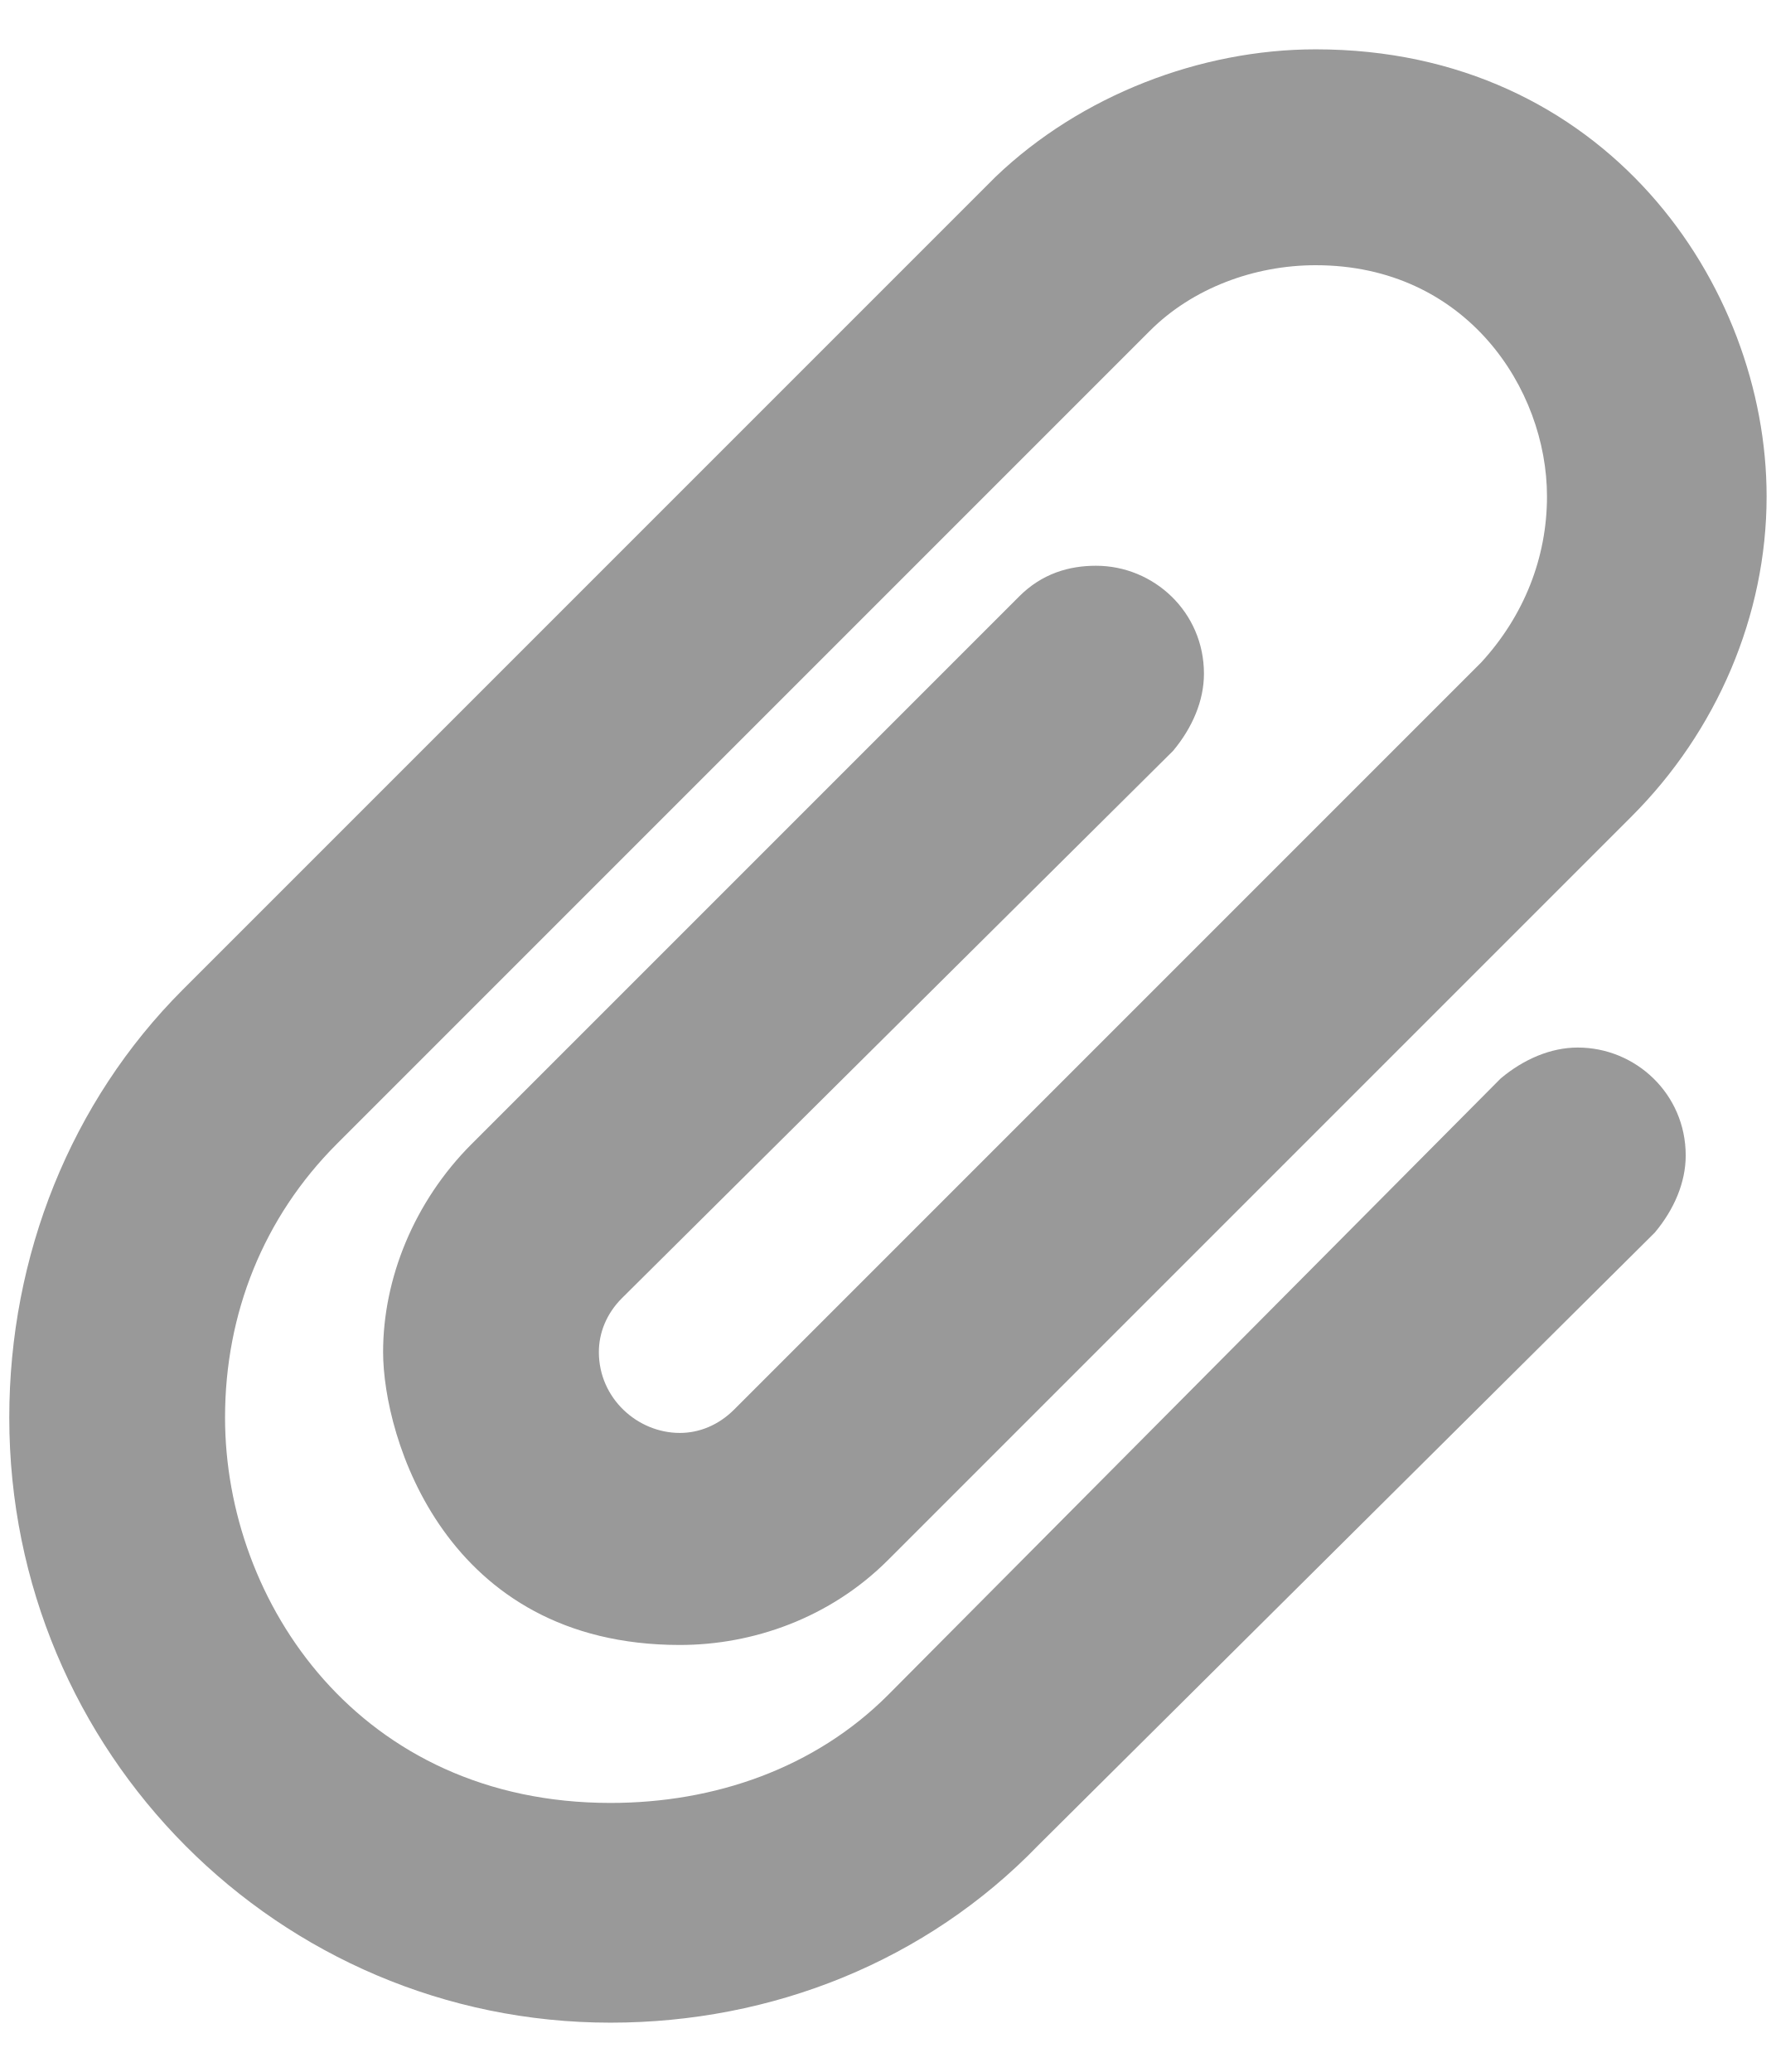
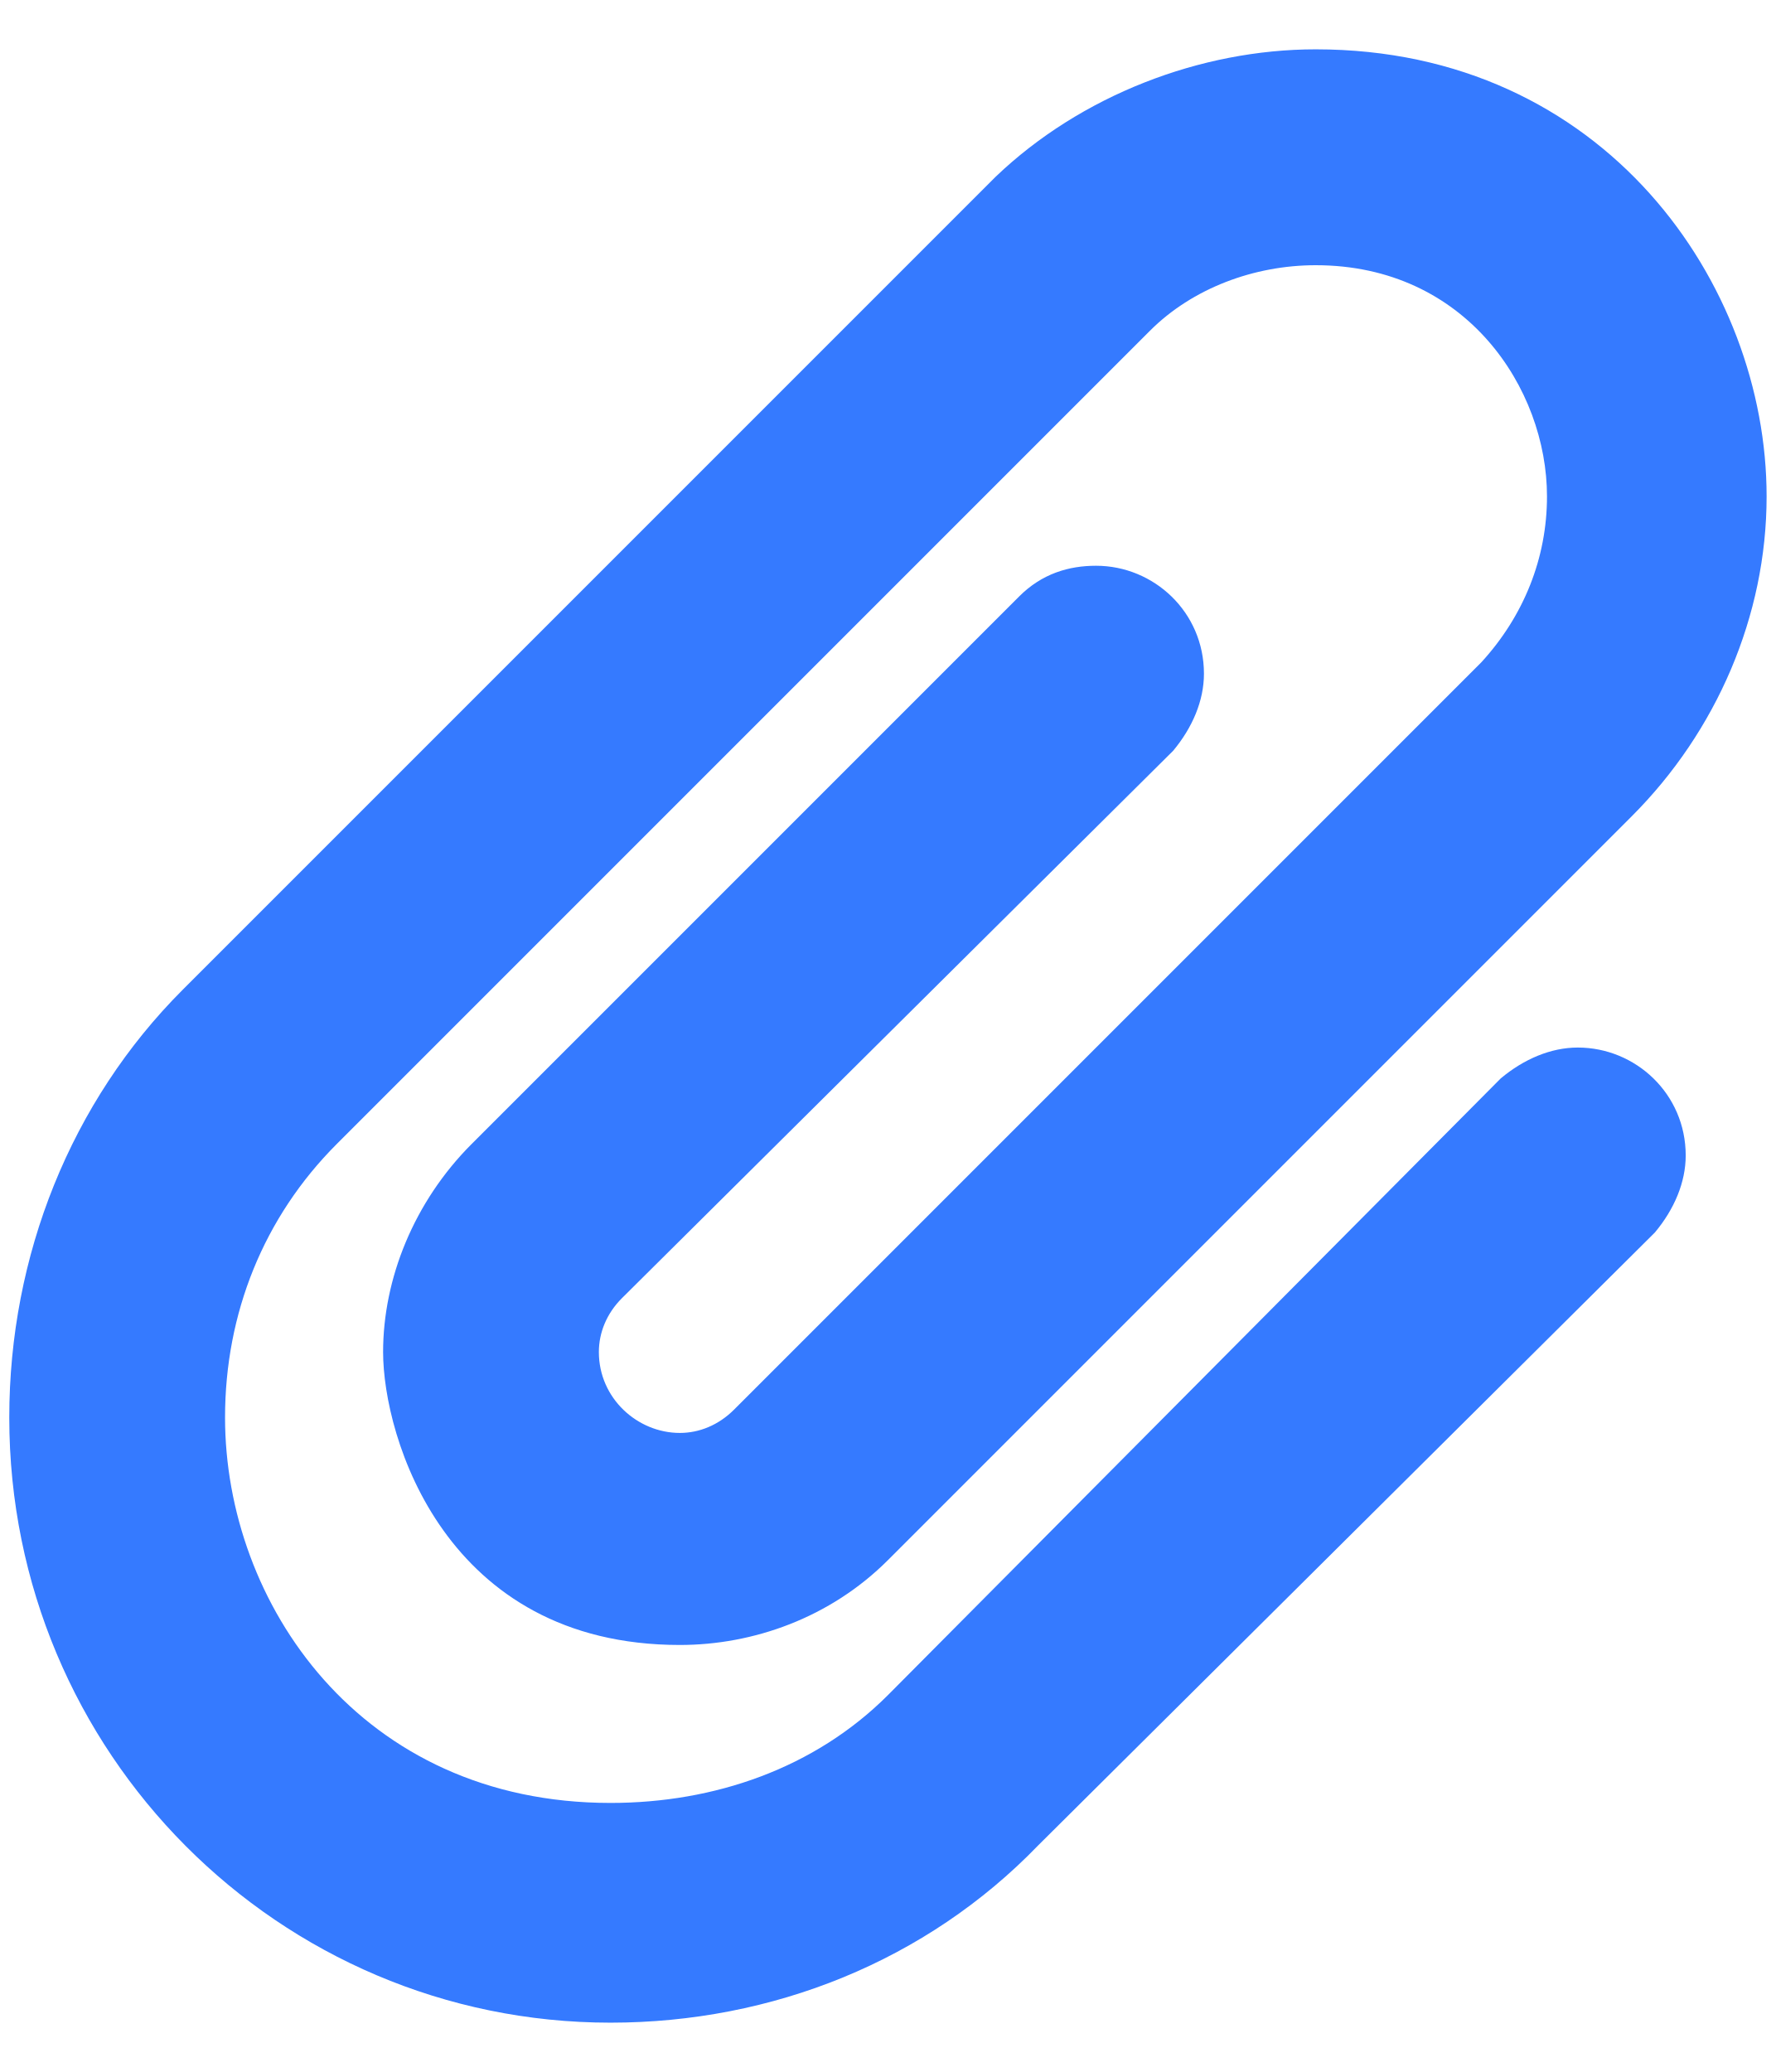
- <svg xmlns="http://www.w3.org/2000/svg" width="18" height="21" viewBox="0 0 18 21" fill="none">
-   <path opacity="0.4" d="M6.188 20.5C2.828 20.5 0.094 17.766 0.094 14.367C0.094 12.727 0.719 11.164 1.852 10.031L10.094 1.789C10.953 0.969 12.164 0.5 13.336 0.5C16.266 0.5 17.906 2.883 17.906 5.031C17.906 6.242 17.398 7.414 16.539 8.273L9 15.812C8.414 16.398 7.633 16.672 6.891 16.672C4.508 16.672 3.883 14.562 3.883 13.703C3.883 12.961 4.195 12.18 4.781 11.594L10.328 6.047C10.562 5.812 10.836 5.734 11.109 5.734C11.695 5.734 12.203 6.203 12.203 6.828C12.203 7.102 12.086 7.375 11.891 7.609L6.305 13.156C6.148 13.312 6.07 13.508 6.07 13.703C6.07 14.172 6.461 14.523 6.891 14.523C7.086 14.523 7.281 14.445 7.438 14.289L15.016 6.711C15.445 6.242 15.68 5.656 15.68 5.031C15.68 3.938 14.859 2.688 13.336 2.688C12.711 2.688 12.086 2.922 11.656 3.352L3.414 11.594C2.672 12.336 2.281 13.312 2.281 14.367C2.281 16.242 3.648 18.273 6.188 18.273C7.242 18.273 8.258 17.922 9 17.18L15.211 10.93C15.445 10.734 15.719 10.617 15.992 10.617C16.578 10.617 17.086 11.086 17.086 11.711C17.086 11.984 16.969 12.258 16.773 12.492L10.523 18.703C9.391 19.875 7.828 20.5 6.188 20.5Z" fill="black" />
+ <svg xmlns="http://www.w3.org/2000/svg" width="18" height="21" viewBox="0 0 18 21" fill="#357AFF">
+   <path d="M6.188 20.5C2.828 20.5 0.094 17.766 0.094 14.367C0.094 12.727 0.719 11.164 1.852 10.031L10.094 1.789C10.953 0.969 12.164 0.5 13.336 0.5C16.266 0.5 17.906 2.883 17.906 5.031C17.906 6.242 17.398 7.414 16.539 8.273L9 15.812C8.414 16.398 7.633 16.672 6.891 16.672C4.508 16.672 3.883 14.562 3.883 13.703C3.883 12.961 4.195 12.18 4.781 11.594L10.328 6.047C10.562 5.812 10.836 5.734 11.109 5.734C11.695 5.734 12.203 6.203 12.203 6.828C12.203 7.102 12.086 7.375 11.891 7.609L6.305 13.156C6.148 13.312 6.07 13.508 6.07 13.703C6.07 14.172 6.461 14.523 6.891 14.523C7.086 14.523 7.281 14.445 7.438 14.289L15.016 6.711C15.445 6.242 15.68 5.656 15.68 5.031C15.68 3.938 14.859 2.688 13.336 2.688C12.711 2.688 12.086 2.922 11.656 3.352L3.414 11.594C2.672 12.336 2.281 13.312 2.281 14.367C2.281 16.242 3.648 18.273 6.188 18.273C7.242 18.273 8.258 17.922 9 17.18L15.211 10.93C15.445 10.734 15.719 10.617 15.992 10.617C16.578 10.617 17.086 11.086 17.086 11.711C17.086 11.984 16.969 12.258 16.773 12.492L10.523 18.703C9.391 19.875 7.828 20.5 6.188 20.5Z" fill="#357AFF" />
</svg>
